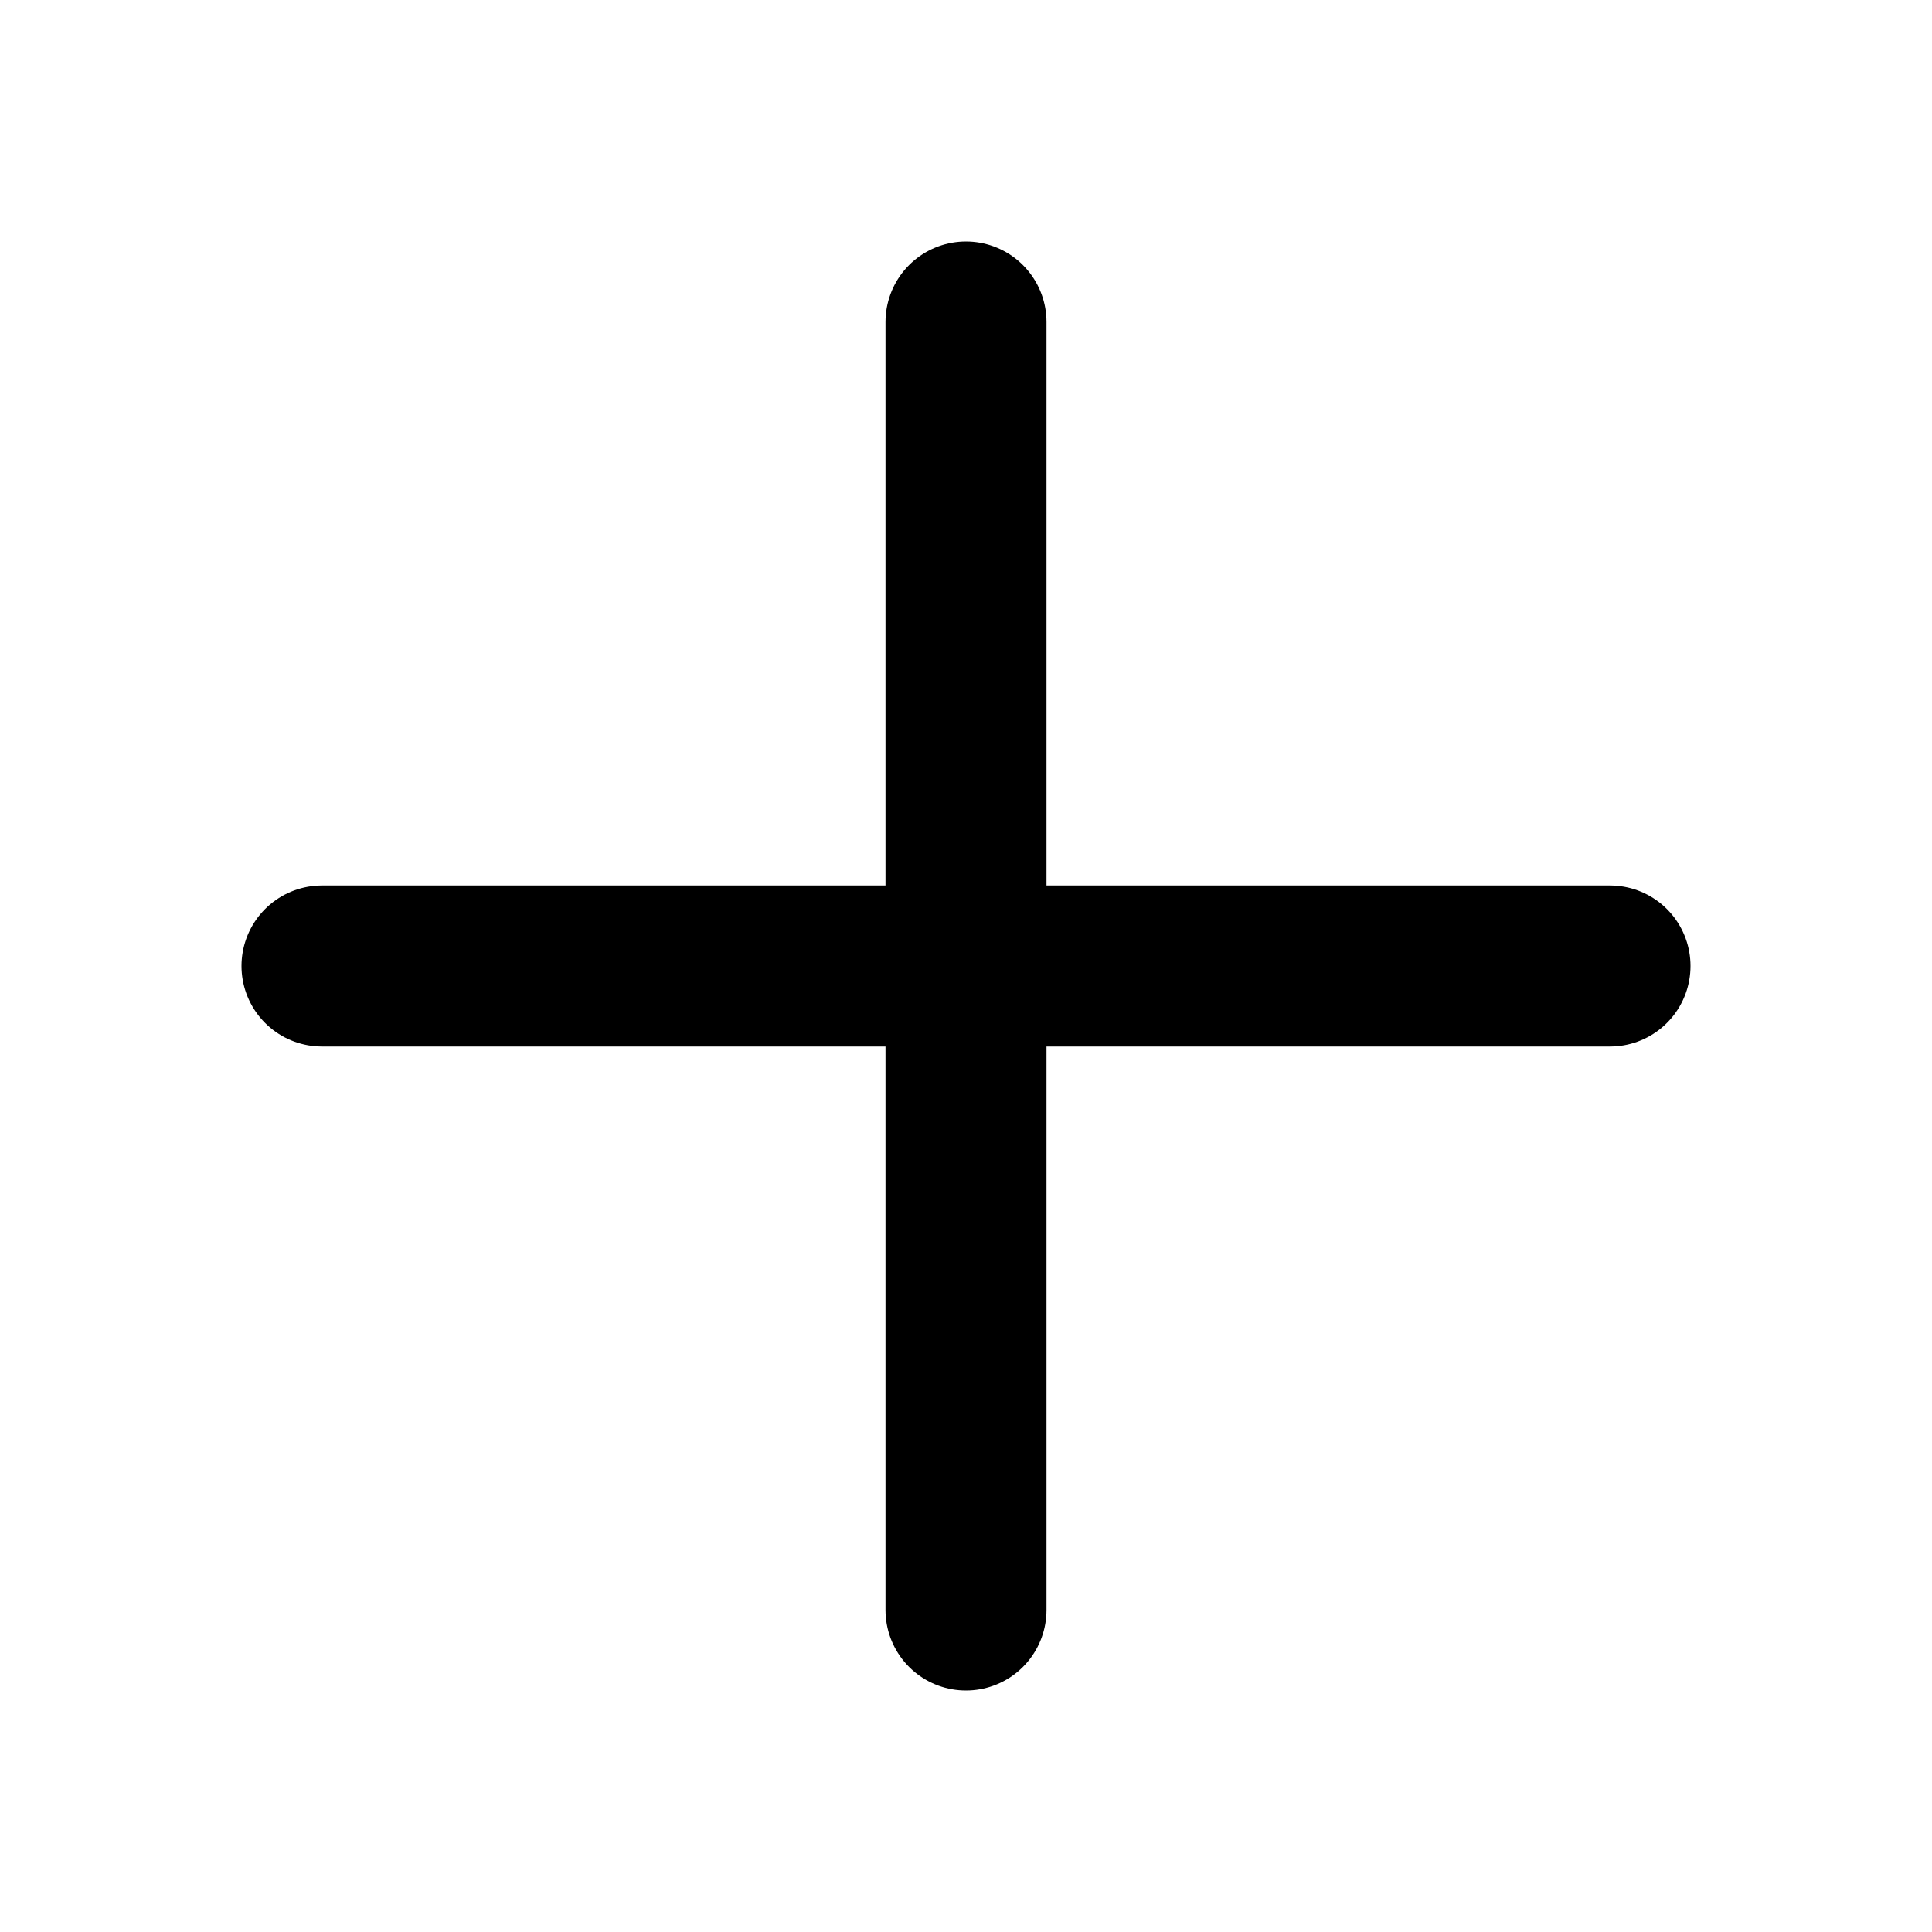
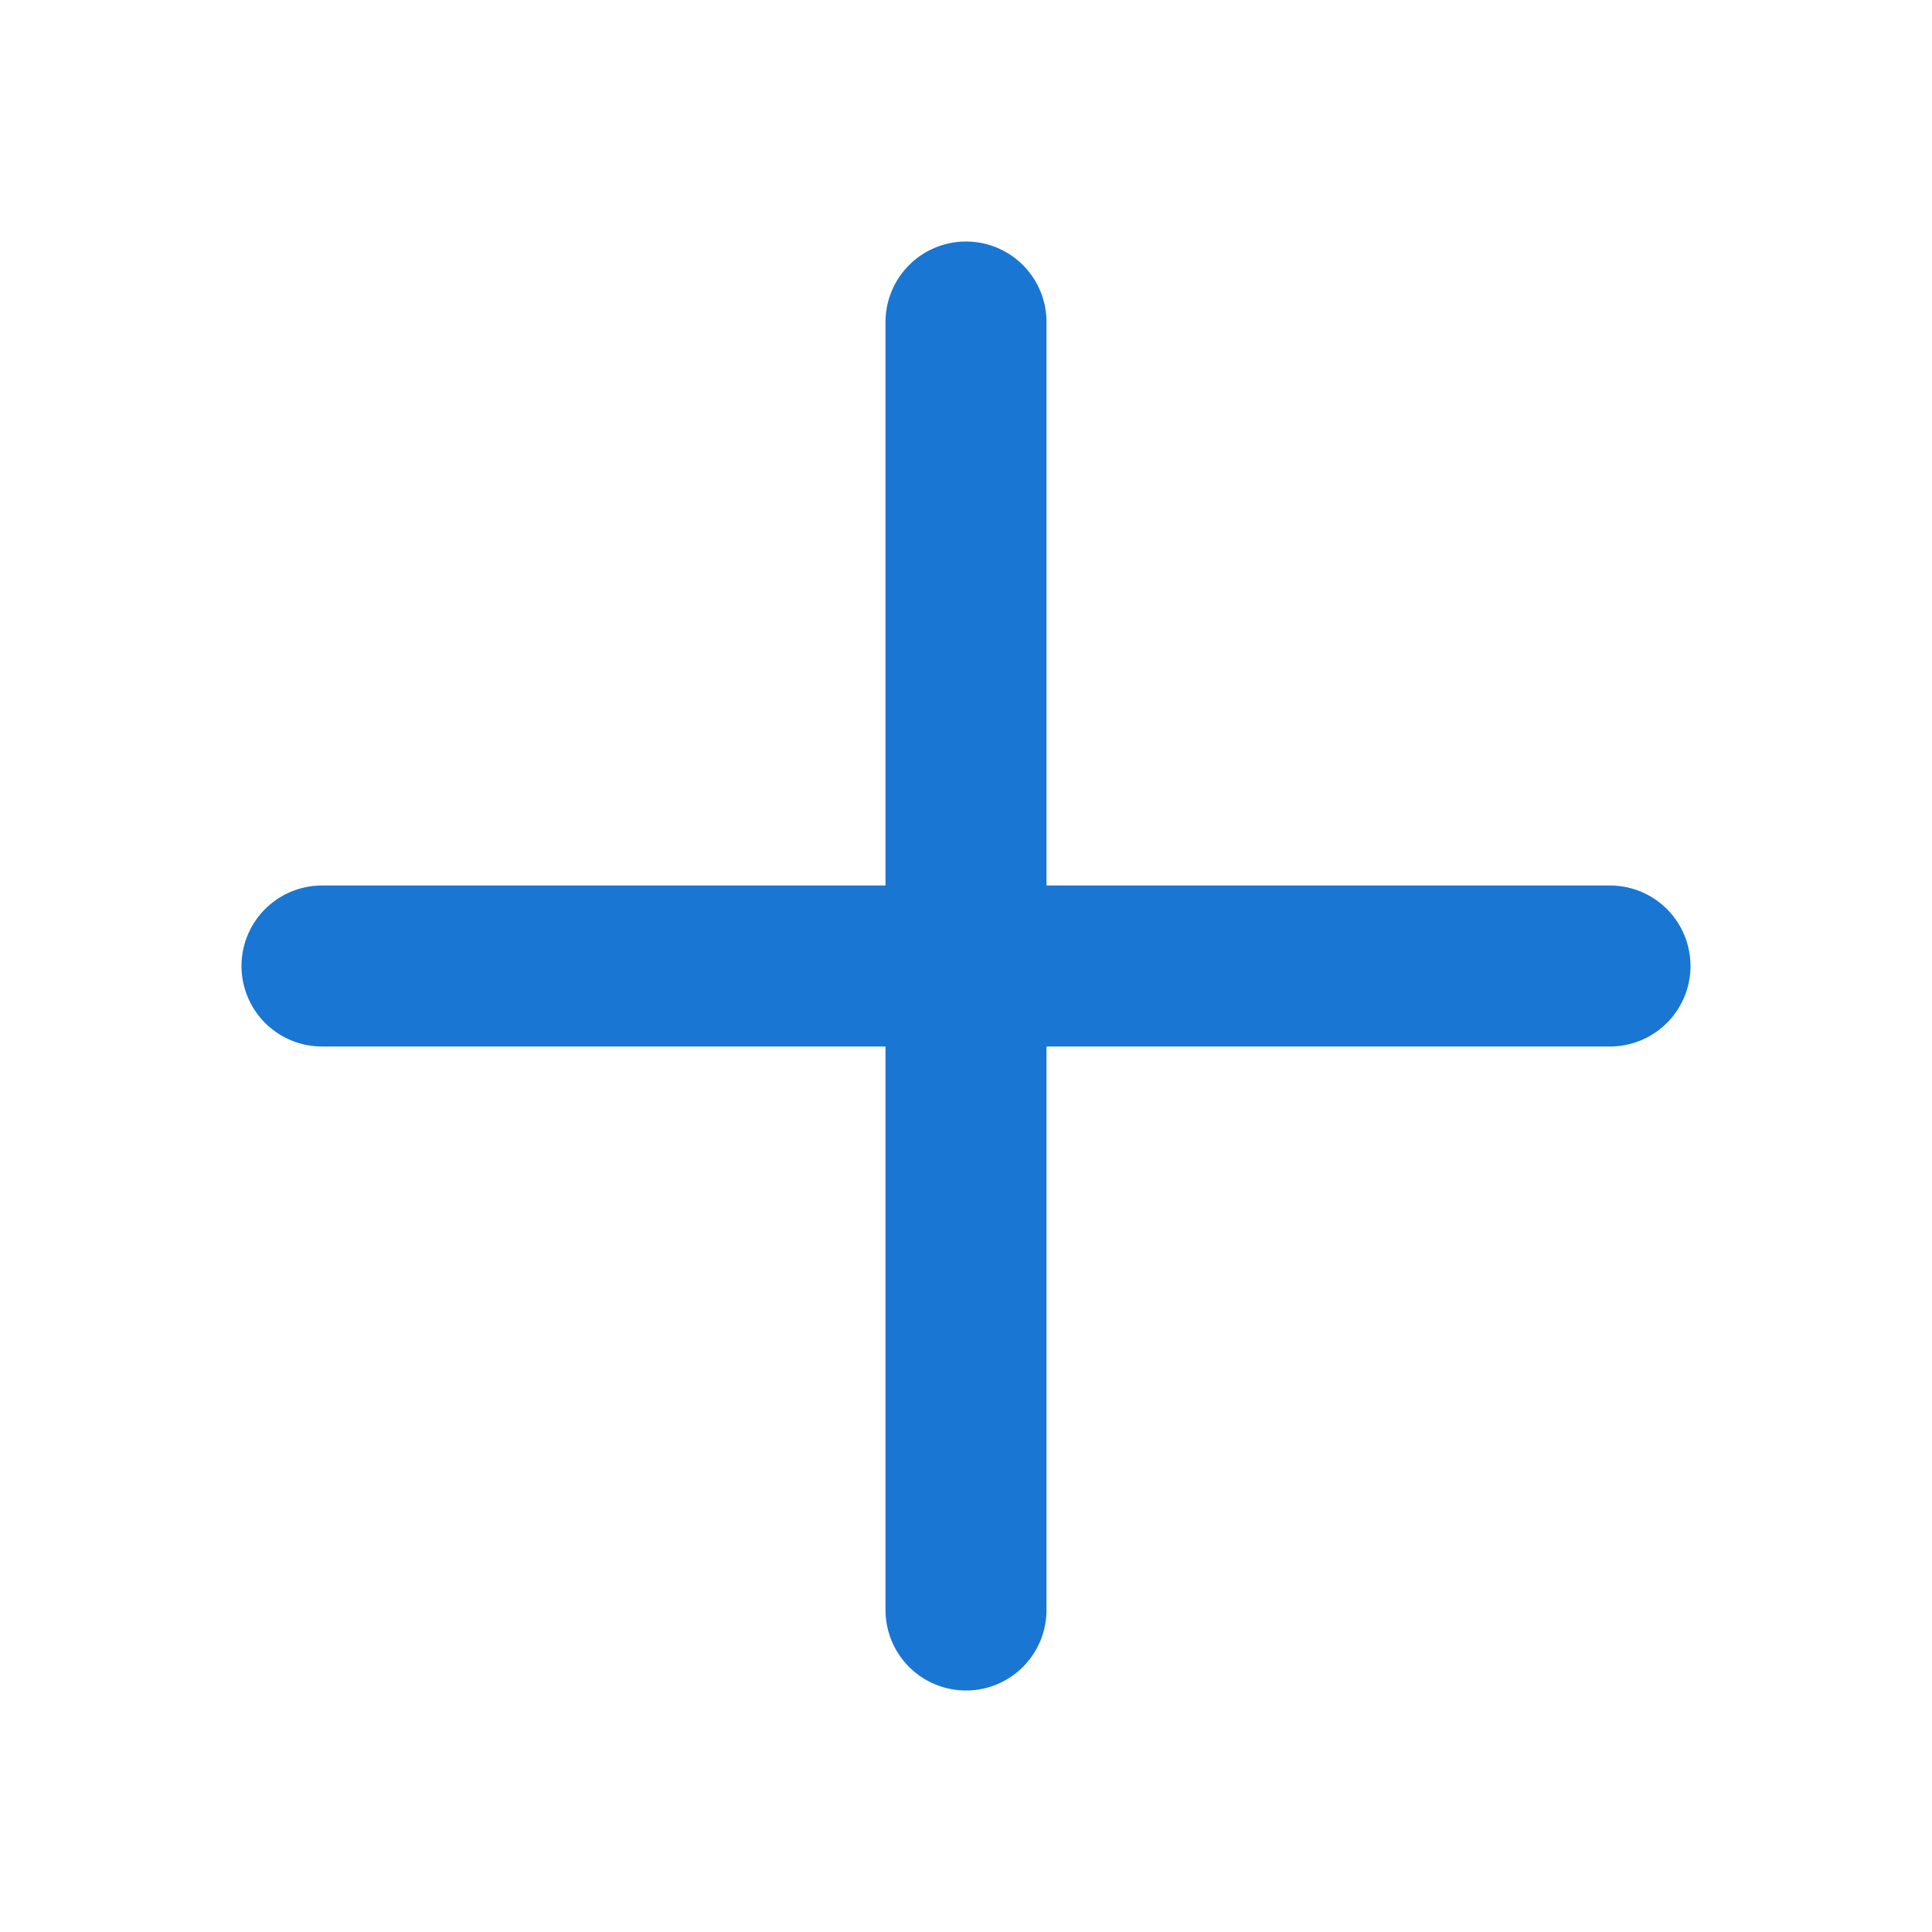
<svg xmlns="http://www.w3.org/2000/svg" width="800px" height="800px" viewBox="0 0 24 24" fill="none">
-   <path d="M12 20L12 12M12 12L12 4M12 12L20 12M12 12L4 12" stroke="#000000" stroke-width="2" stroke-linecap="round" />
+   <path d="M12 20L12 12M12 12L12 4M12 12L20 12M12 12L4 12" stroke="#1976d2" stroke-width="2" stroke-linecap="round" />
</svg>
